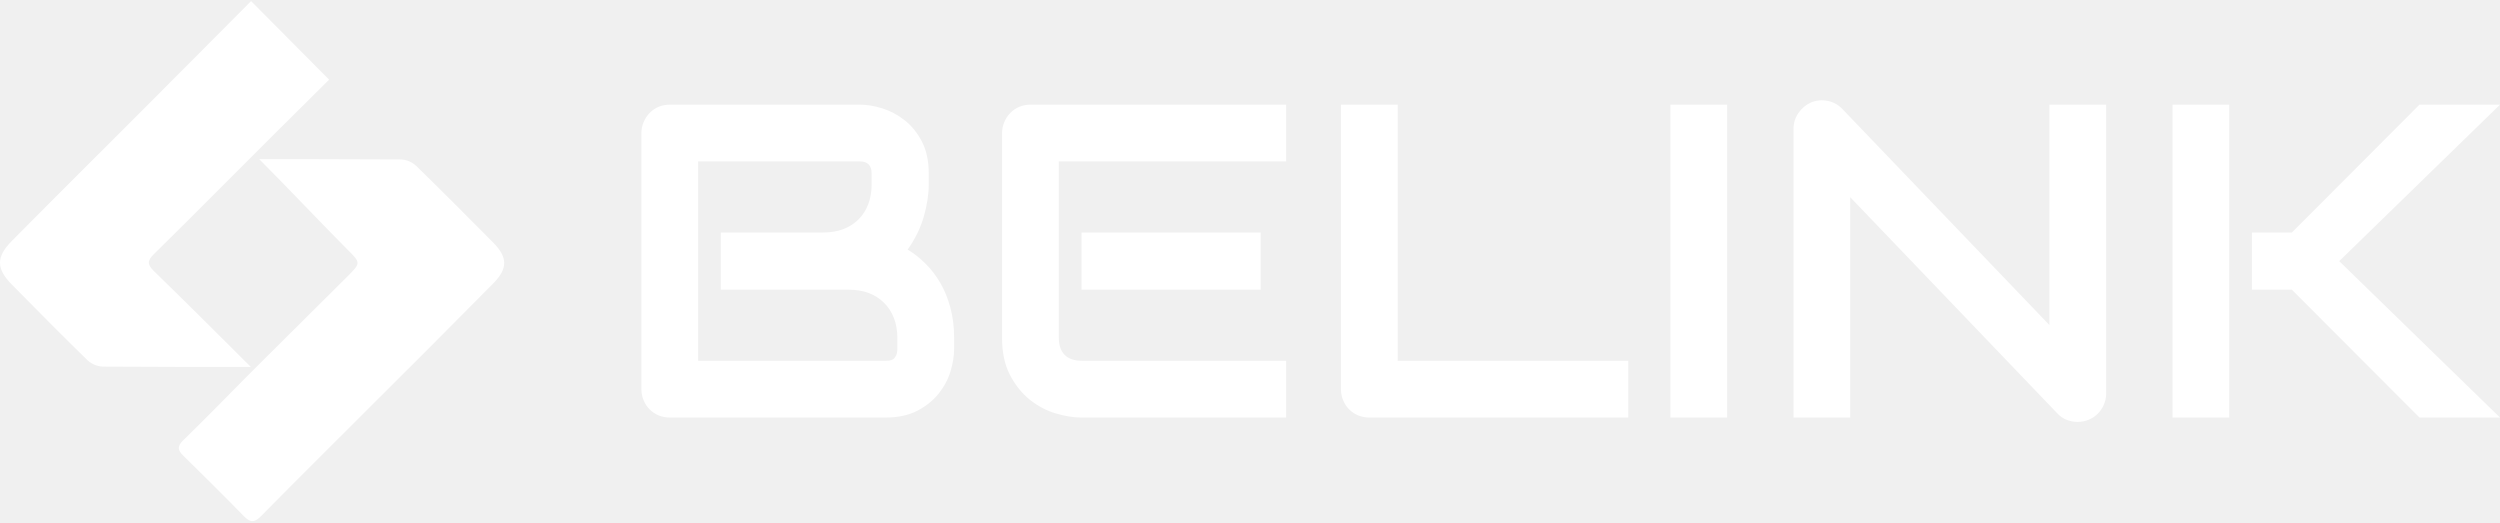
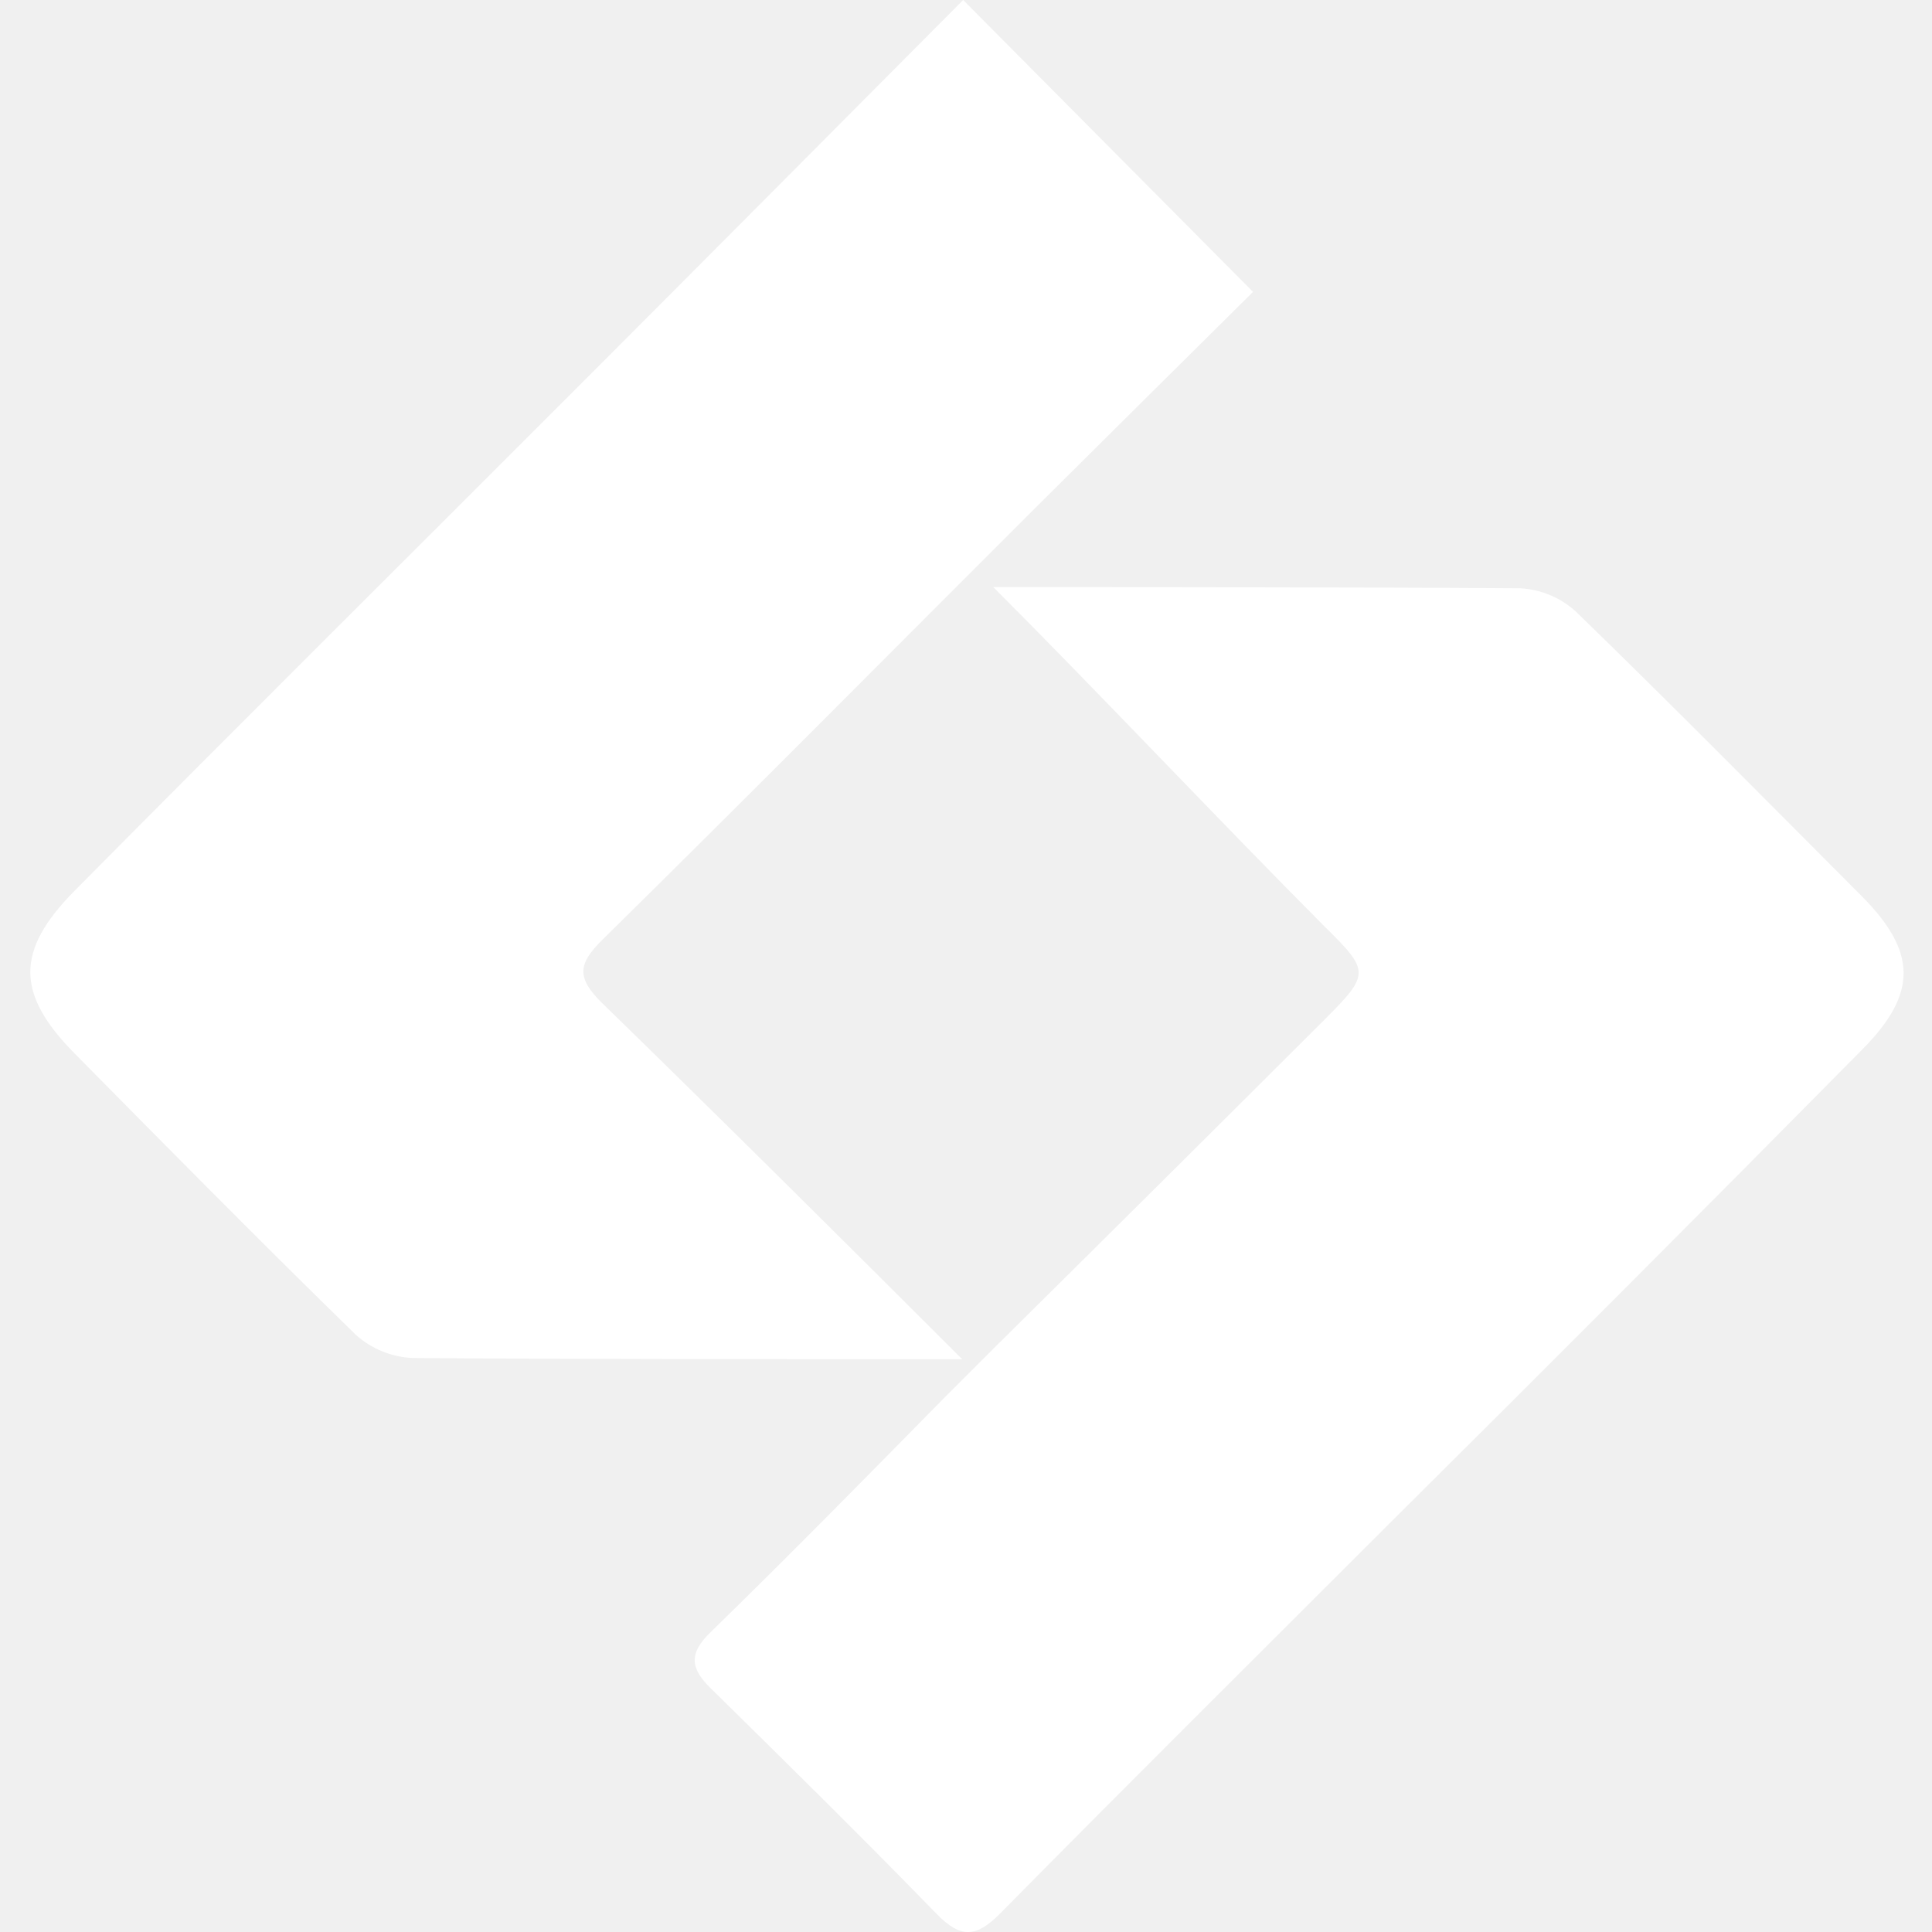
- <svg xmlns="http://www.w3.org/2000/svg" version="1.0" width="1168" height="244" viewBox="0 0 291.55 60.65" preserveAspectRatio="xMidYMid meet" color-interpolation-filters="sRGB">
-   <g fill="#ffffff" class="icon-text-wrapper icon-svg-group iconsvg">
-     <g class="iconsvg-imagesvg">
-       <rect fill="#ffffff" fill-opacity="0" stroke-width="2" x="0" y="0" width="58.8" height="60.645" class="image-rect" />
-       <svg x="0" y="0" width="58.8" height="60.645" filtersec="colorsb1106001139" class="image-svg-svg primary" style="overflow: visible;">
-         <svg viewBox="0.032 0 430.579 444.09">
-           <path d="M214.23 312.43c-36.1 0-90.15 0-126.28-.28a21 21 0 0 1-13-5.24c-21.81-21.28-43.26-43-64.72-64.75-13.48-13.63-13.69-23.59-.07-37.36C48.22 166.36 86.59 128.28 124.82 90c30-30 59.89-60.13 89.63-90l66.63 67.09c-16.39 16.25-33.3 33-50.14 49.76-33.13 33.06-66.11 66.39-99.45 99.2-5.55 5.49-6 8.67 0 14.54 26 25.3 57.12 56.22 82.74 81.84" fill="#ffffff" />
-           <path d="M221.4 134.94s84 0 121.2.28a20.69 20.69 0 0 1 12.79 5.45c22.12 21.49 43.79 43.43 65.56 65.27 12.68 12.76 13 22.33.24 35.22Q366.92 296.09 312 350.61c-29.63 29.66-59.4 59.16-88.83 89-5.55 5.66-9.12 6.18-14.85.28-17-17.48-34.45-34.67-51.89-51.82-4.61-4.51-5.2-7.94 0-12.93 17.93-17.48 35.47-35.33 53-53.15l13.21-13.21q37.53-37.14 74.85-74.39c10.48-10.49 10.48-11.15 0-21.46-23.62-23.71-52.43-54.3-76.13-78" fill="#ffffff" />
-         </svg>
-       </svg>
-     </g>
-     <g transform="translate(74.8,11.56851)">
-       <g data-gra="path-name" class="tp-name iconsvg-namesvg">
-         <g>
-           <path d="M40.26-9.29L40.26-8.02Q40.26-6.79 39.84-5.39 39.42-4 38.46-2.8 37.51-1.6 35.98-0.8 34.45 0 32.24 0L32.24 0 7.12 0Q6.41 0 5.8-0.25 5.19-0.51 4.75-0.95 4.3-1.4 4.05-2.01 3.79-2.62 3.79-3.33L3.79-3.33 3.79-33.16Q3.79-33.84 4.05-34.45 4.3-35.06 4.75-35.52 5.19-35.98 5.8-36.24 6.41-36.49 7.12-36.49L7.12-36.49 29.26-36.49Q30.48-36.49 31.88-36.06 33.28-35.62 34.49-34.67 35.7-33.72 36.5-32.19 37.3-30.66 37.3-28.45L37.3-28.45 37.3-27.2Q37.3-25.45 36.72-23.42 36.13-21.4 34.84-19.59L34.84-19.59Q35.96-18.91 36.93-17.94 37.91-16.97 38.65-15.7 39.39-14.43 39.82-12.82 40.26-11.22 40.26-9.29L40.26-9.29ZM33.64-8.07L33.64-9.29Q33.64-10.59 33.23-11.62 32.83-12.65 32.09-13.38 31.35-14.12 30.31-14.52 29.26-14.91 27.97-14.91L27.97-14.91 13.05-14.91 13.05-21.58 24.99-21.58Q26.29-21.58 27.33-21.97 28.37-22.37 29.11-23.11 29.85-23.84 30.24-24.87 30.64-25.9 30.64-27.2L30.64-27.2 30.64-28.45Q30.64-29.87 29.26-29.87L29.26-29.87 10.41-29.87 10.41-6.62 32.24-6.62Q32.42-6.62 32.67-6.64 32.93-6.67 33.13-6.79 33.33-6.92 33.49-7.23 33.64-7.53 33.64-8.07L33.64-8.07ZM76.01-21.58L76.01-14.91 55.12-14.91 55.12-21.58 76.01-21.58ZM78.98-6.62L78.98 0 55.12 0Q53.74 0 52.11-0.48 50.48-0.97 49.1-2.07 47.71-3.18 46.78-4.95 45.85-6.72 45.85-9.29L45.85-9.29 45.85-33.16Q45.85-33.84 46.11-34.45 46.36-35.06 46.81-35.52 47.25-35.98 47.86-36.24 48.47-36.49 49.19-36.49L49.19-36.49 78.98-36.49 78.98-29.87 52.47-29.87 52.47-9.29Q52.47-7.99 53.16-7.3 53.84-6.62 55.17-6.62L55.17-6.62 78.98-6.62ZM118.88-6.62L118.88 0 88.7 0Q87.99 0 87.38-0.25 86.77-0.51 86.33-0.95 85.88-1.4 85.63-2.01 85.37-2.62 85.37-3.33L85.37-3.33 85.37-36.49 91.99-36.49 91.99-6.62 118.88-6.62ZM130.41-36.49L130.41 0 123.79 0 123.79-36.49 130.41-36.49ZM174.61-36.49L174.61-2.82Q174.61-2.11 174.34-1.5 174.08-0.89 173.63-0.45 173.19 0 172.58 0.25 171.96 0.51 171.28 0.51L171.28 0.51Q170.67 0.51 170.04 0.28 169.42 0.05 168.94-0.46L168.94-0.46 144.76-25.7 144.76 0 138.15 0 138.15-33.67Q138.15-34.68 138.72-35.51 139.29-36.34 140.18-36.74L140.18-36.74Q141.12-37.13 142.12-36.93 143.11-36.74 143.82-36.01L143.82-36.01 167.99-10.79 167.99-36.49 174.61-36.49ZM201.79-18.24L220.54 0 211.15 0 196.27-14.91 191.61-14.91 191.61-21.58 196.27-21.58 211.15-36.49 220.54-36.49 201.79-18.24ZM188.96-36.49L188.96 0 182.35 0 182.35-36.49 188.96-36.49Z" transform="translate(-3.79, 36.9978)" />
-         </g>
-       </g>
-     </g>
+ <svg xmlns="http://www.w3.org/2000/svg" width="512" height="512" viewBox="0 0 512 512" role="img" aria-label="Linket">
+   <g transform="translate(8 0) scale(1.152936)">
+     <path d="M214.23 312.43c-36.1 0-90.15 0-126.28-.28a21 21 0 0 1-13-5.24c-21.81-21.28-43.26-43-64.72-64.75-13.48-13.63-13.69-23.59-.07-37.36C48.22 166.36 86.59 128.28 124.82 90c30-30 59.89-60.13 89.63-90l66.63 67.09c-16.39 16.25-33.3 33-50.14 49.76-33.13 33.06-66.11 66.39-99.45 99.2-5.55 5.49-6 8.67 0 14.54 26 25.3 57.12 56.22 82.74 81.84" fill="#ffffff" />
+     <path d="M221.4 134.94s84 0 121.2.28a20.69 20.69 0 0 1 12.79 5.45c22.12 21.49 43.79 43.43 65.56 65.27 12.68 12.76 13 22.33.24 35.22Q366.92 296.09 312 350.61c-29.63 29.66-59.4 59.16-88.83 89-5.55 5.66-9.12 6.18-14.85.28-17-17.48-34.45-34.67-51.89-51.82-4.61-4.51-5.2-7.94 0-12.93 17.93-17.48 35.47-35.33 53-53.15l13.21-13.21q37.53-37.14 74.85-74.39c10.48-10.49 10.48-11.15 0-21.46-23.62-23.71-52.43-54.3-76.13-78" fill="#ffffff" />
  </g>
</svg>
